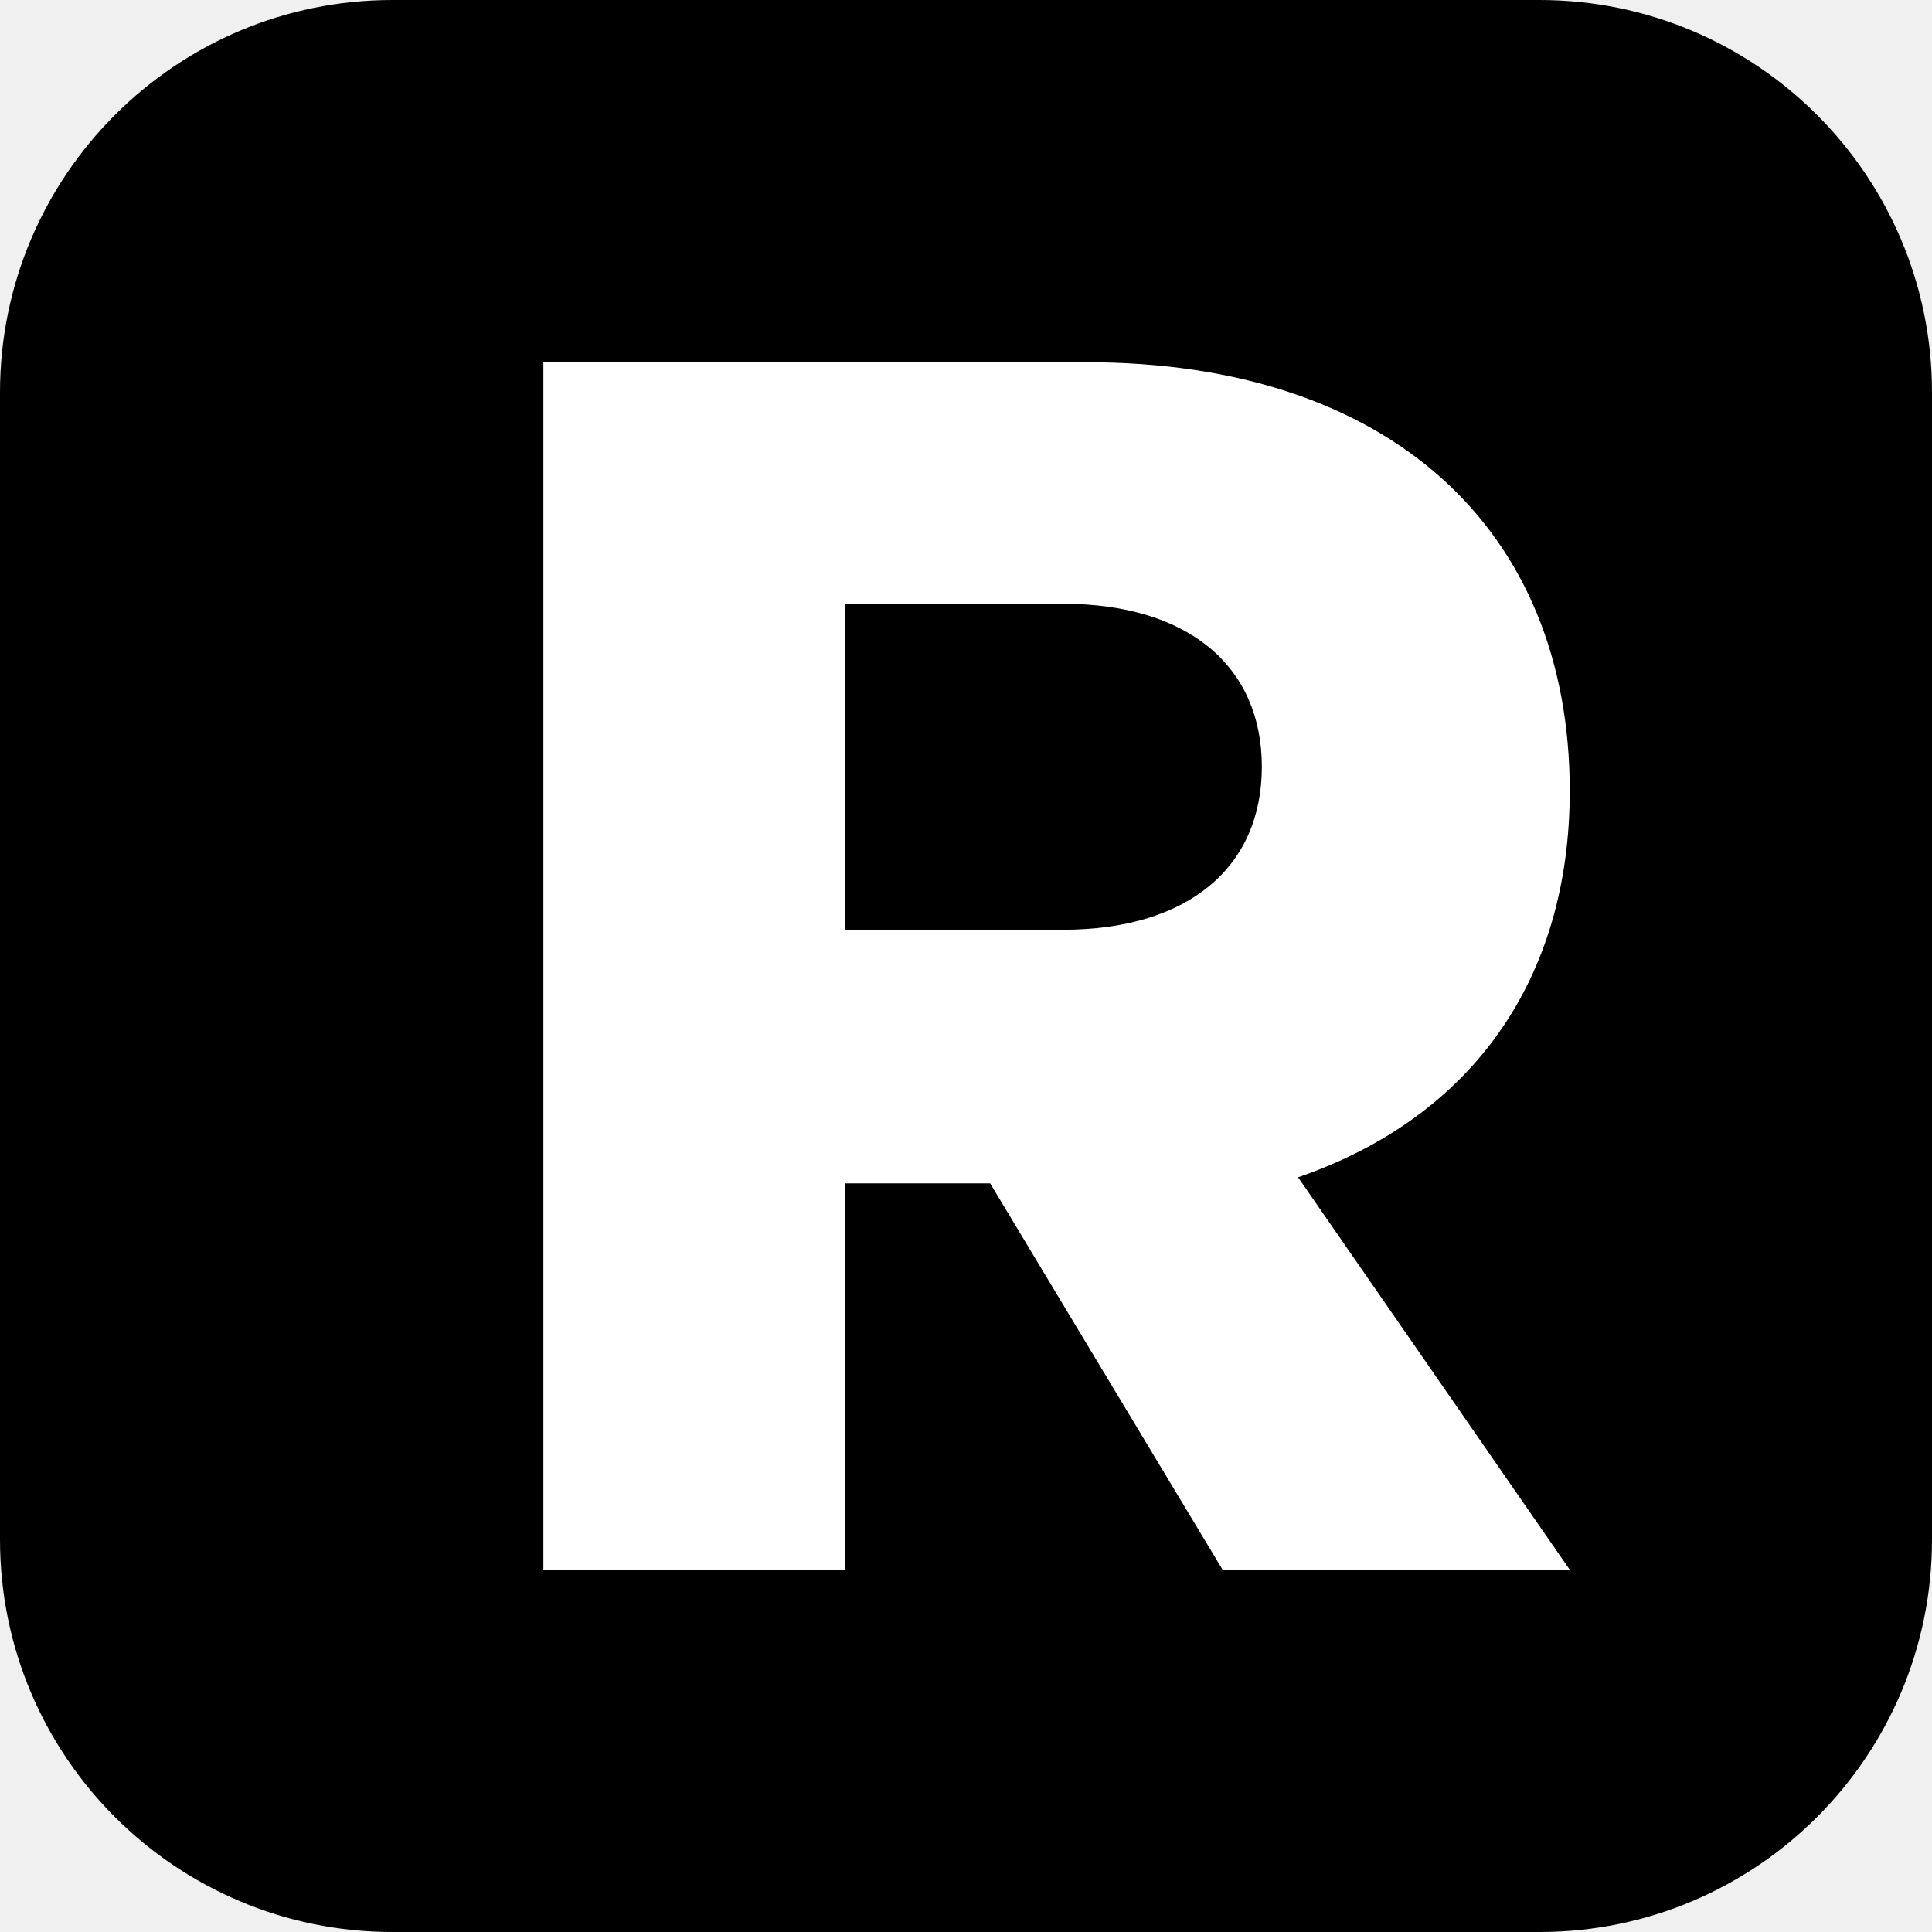
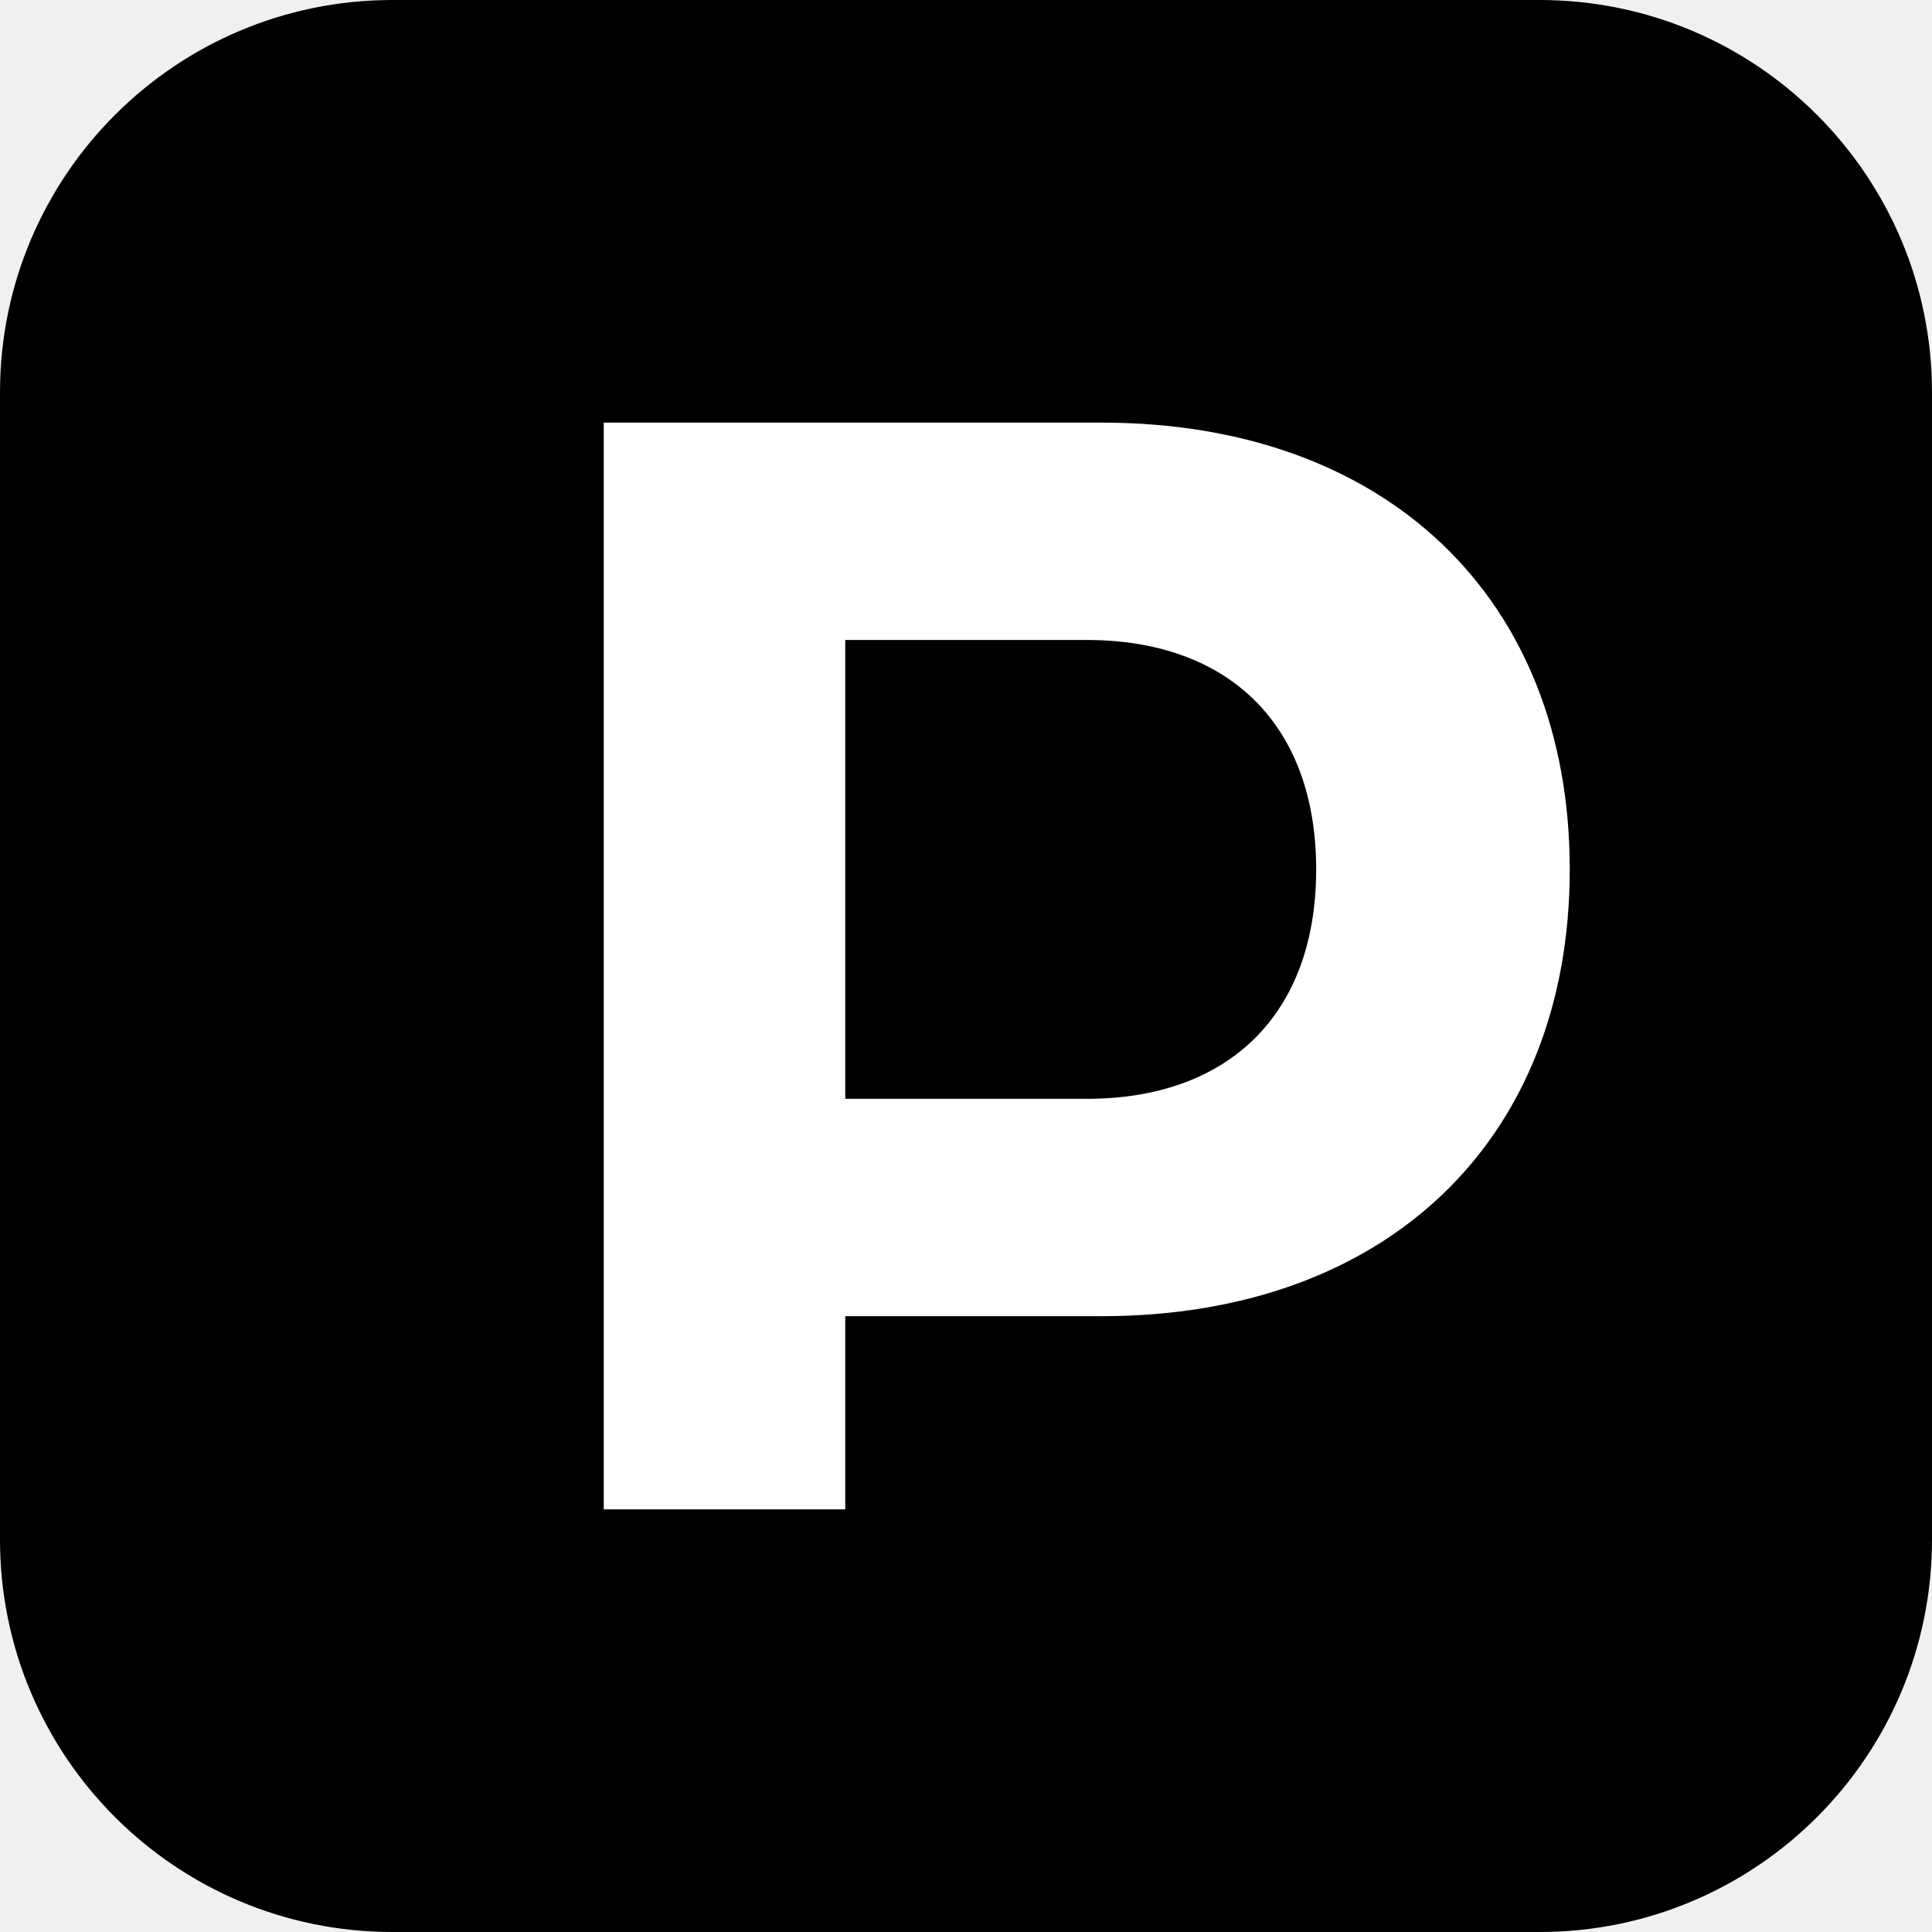
<svg xmlns="http://www.w3.org/2000/svg" viewBox="0 0 64 64" fill="none">
  <rect width="64" height="64" rx="13" fill="#000" />
-   <path fill="#fff" fill-rule="evenodd" d="M18 12h18c10 0 16 5.5 16 14.2 0 6.2-3.2 10.8-9 12.8L52 52H40.5L32.8 39.2H28V52H18V12zm10 18.8h7.2c4.2 0 6.6-2.1 6.6-5.4s-2.4-5.4-6.6-5.4H28v10.8z" />
+   <path fill="#fff" fill-rule="evenodd" d="M20 14h16.5c9.4 0 15.5 5.8 15.5 14.8S45.9 43.6 36.5 43.6H28V50H20V14zm8 7.2v15.2h8c4.7 0 7.6-2.8 7.6-7.6s-2.9-7.6-7.6-7.6H28z" />
</svg>
